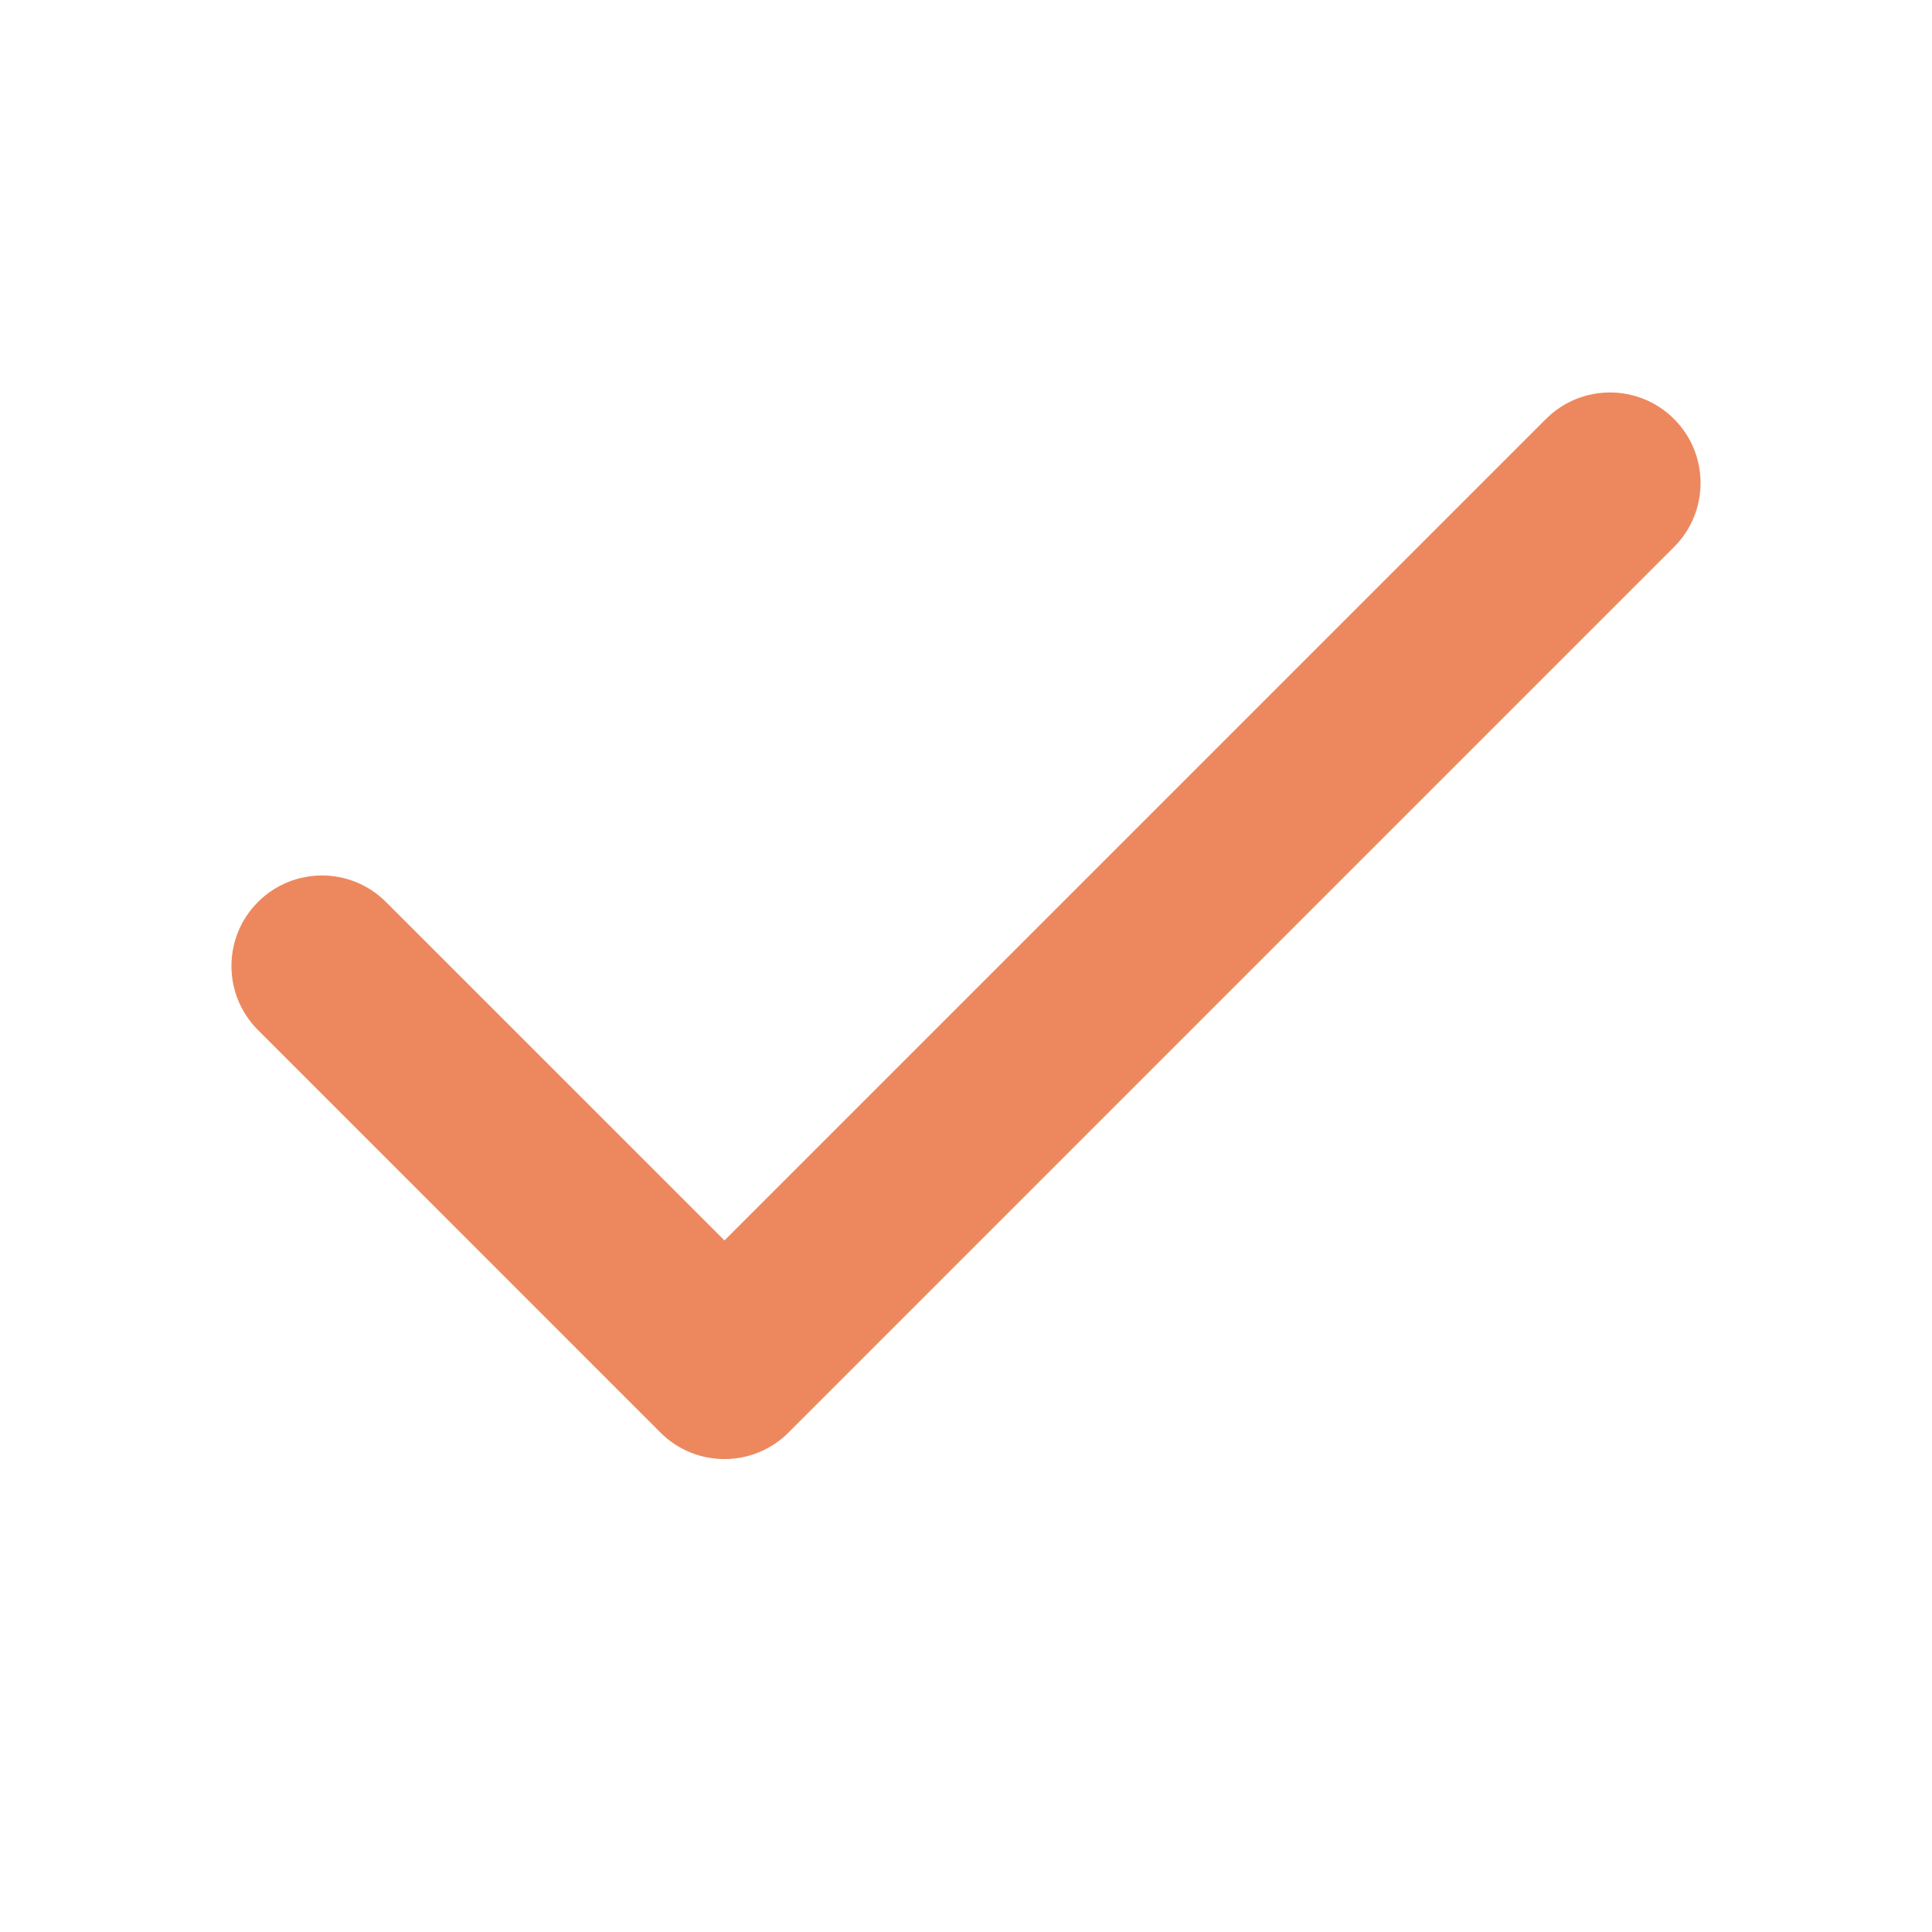
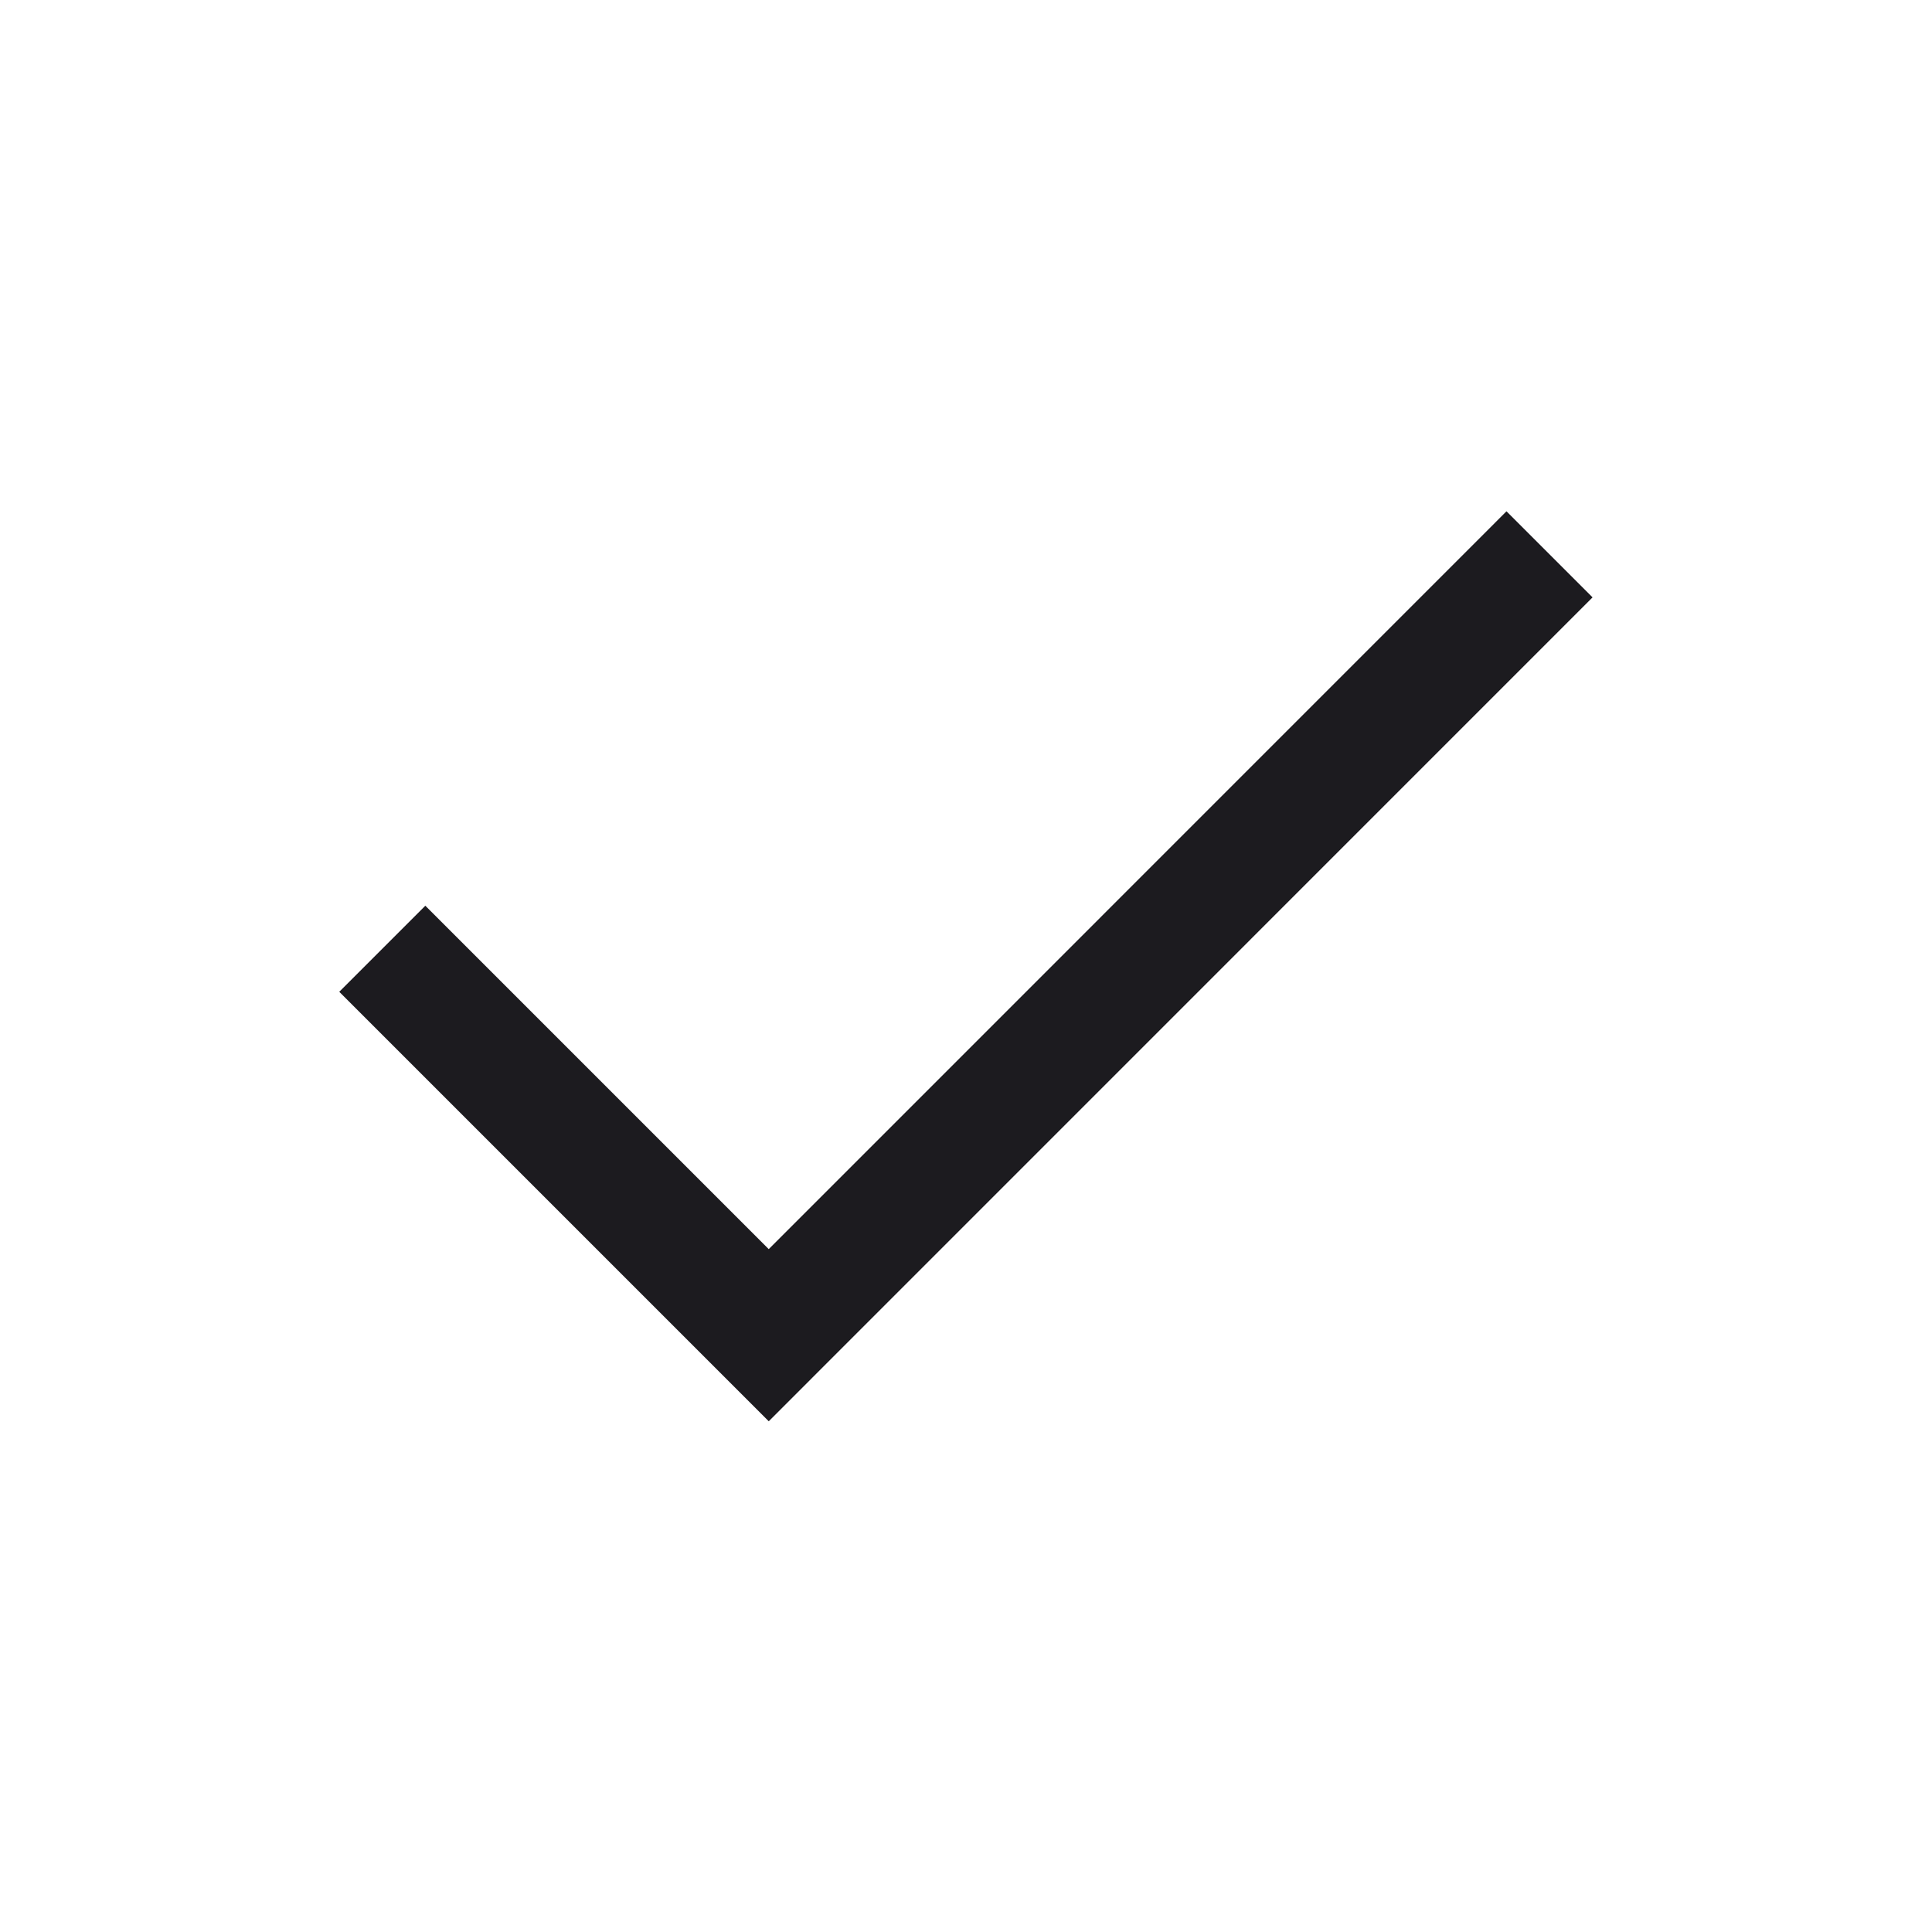
- <svg xmlns="http://www.w3.org/2000/svg" width="23" height="23" viewBox="0 0 23 23" fill="none">
-   <path fill-rule="evenodd" clip-rule="evenodd" d="M19.929 4.988C20.35 5.409 20.35 6.091 19.929 6.512L9.387 17.054C8.966 17.475 8.283 17.475 7.862 17.054L3.071 12.262C2.65 11.841 2.65 11.159 3.071 10.738C3.492 10.317 4.174 10.317 4.595 10.738L8.625 14.767L18.404 4.988C18.825 4.567 19.508 4.567 19.929 4.988Z" fill="#ED885E" />
+ <svg xmlns="http://www.w3.org/2000/svg" width="20" height="20" viewBox="0 0 20 20" fill="none">
+   <mask id="mask0_2488_4975" style="mask-type:alpha" maskUnits="userSpaceOnUse" x="0" y="0" width="20" height="20">
+     <rect width="20" height="20" fill="#D9D9D9" />
+   </mask>
+   <g mask="url(#mask0_2488_4975)">
+     <path d="M7.958 14.713L3.512 10.267L4.403 9.376L7.958 12.931L15.595 5.293L16.486 6.184L7.958 14.713Z" fill="#1C1B1F" />
+   </g>
</svg>
